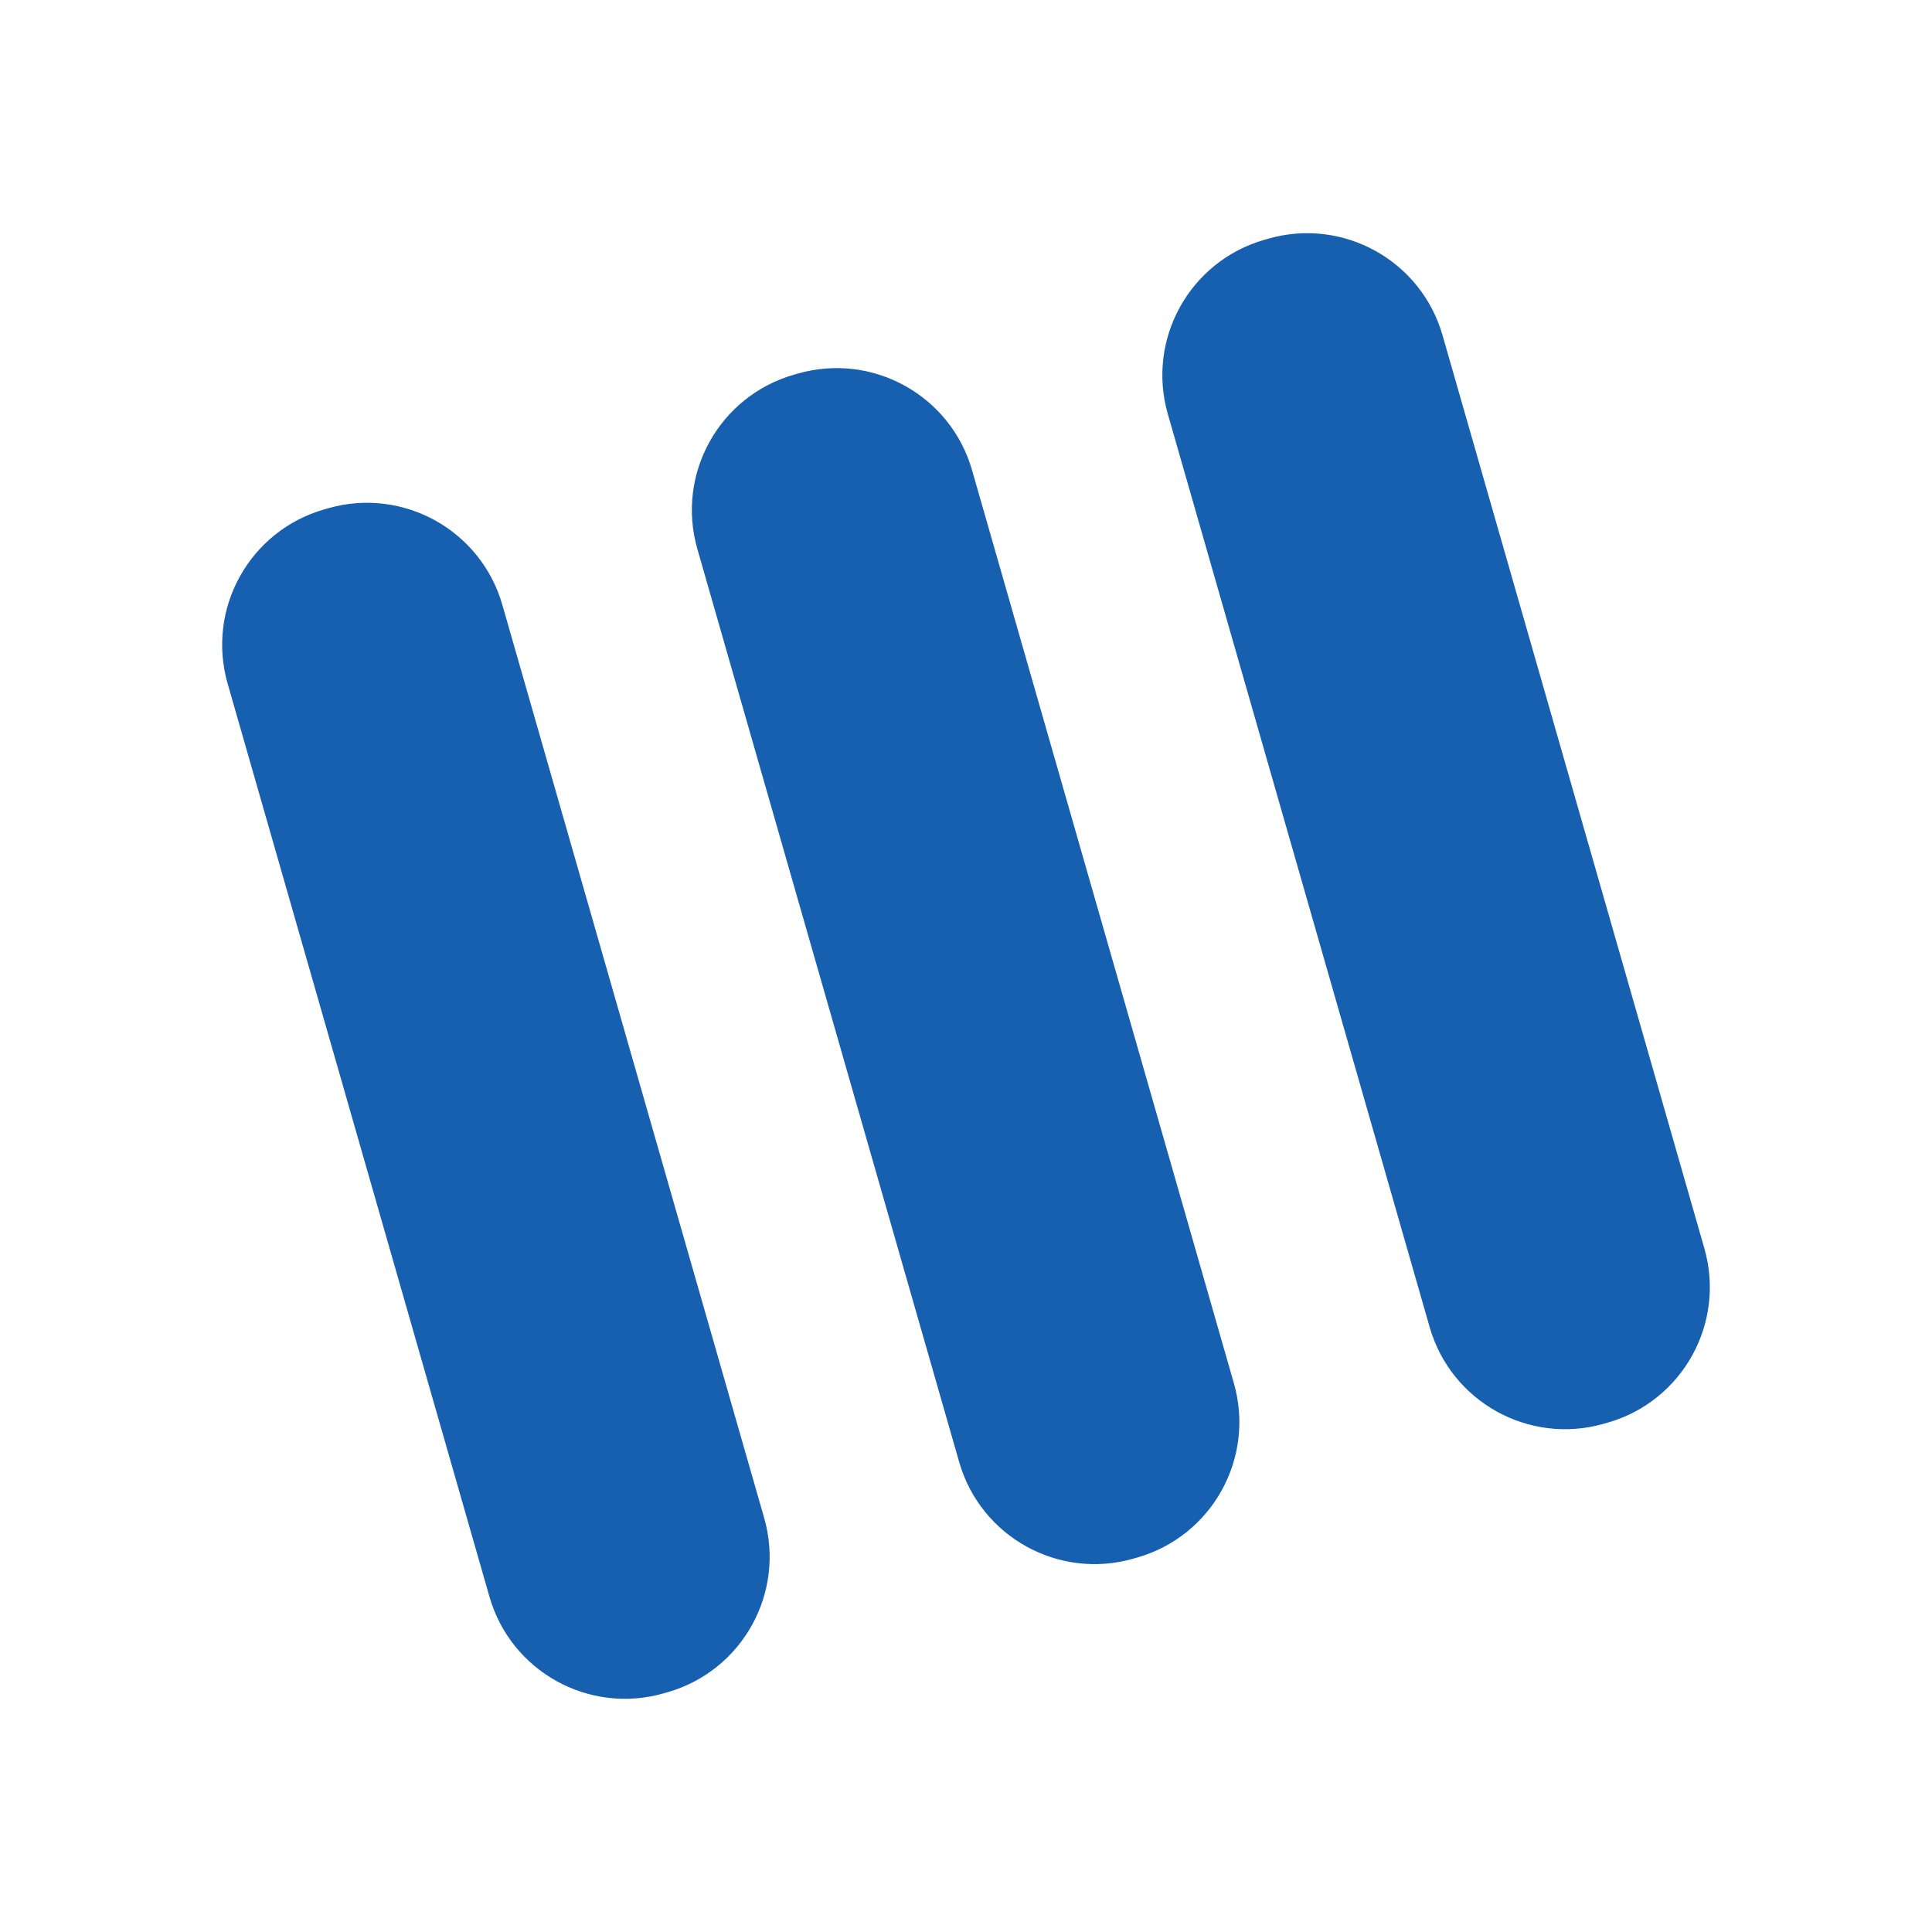
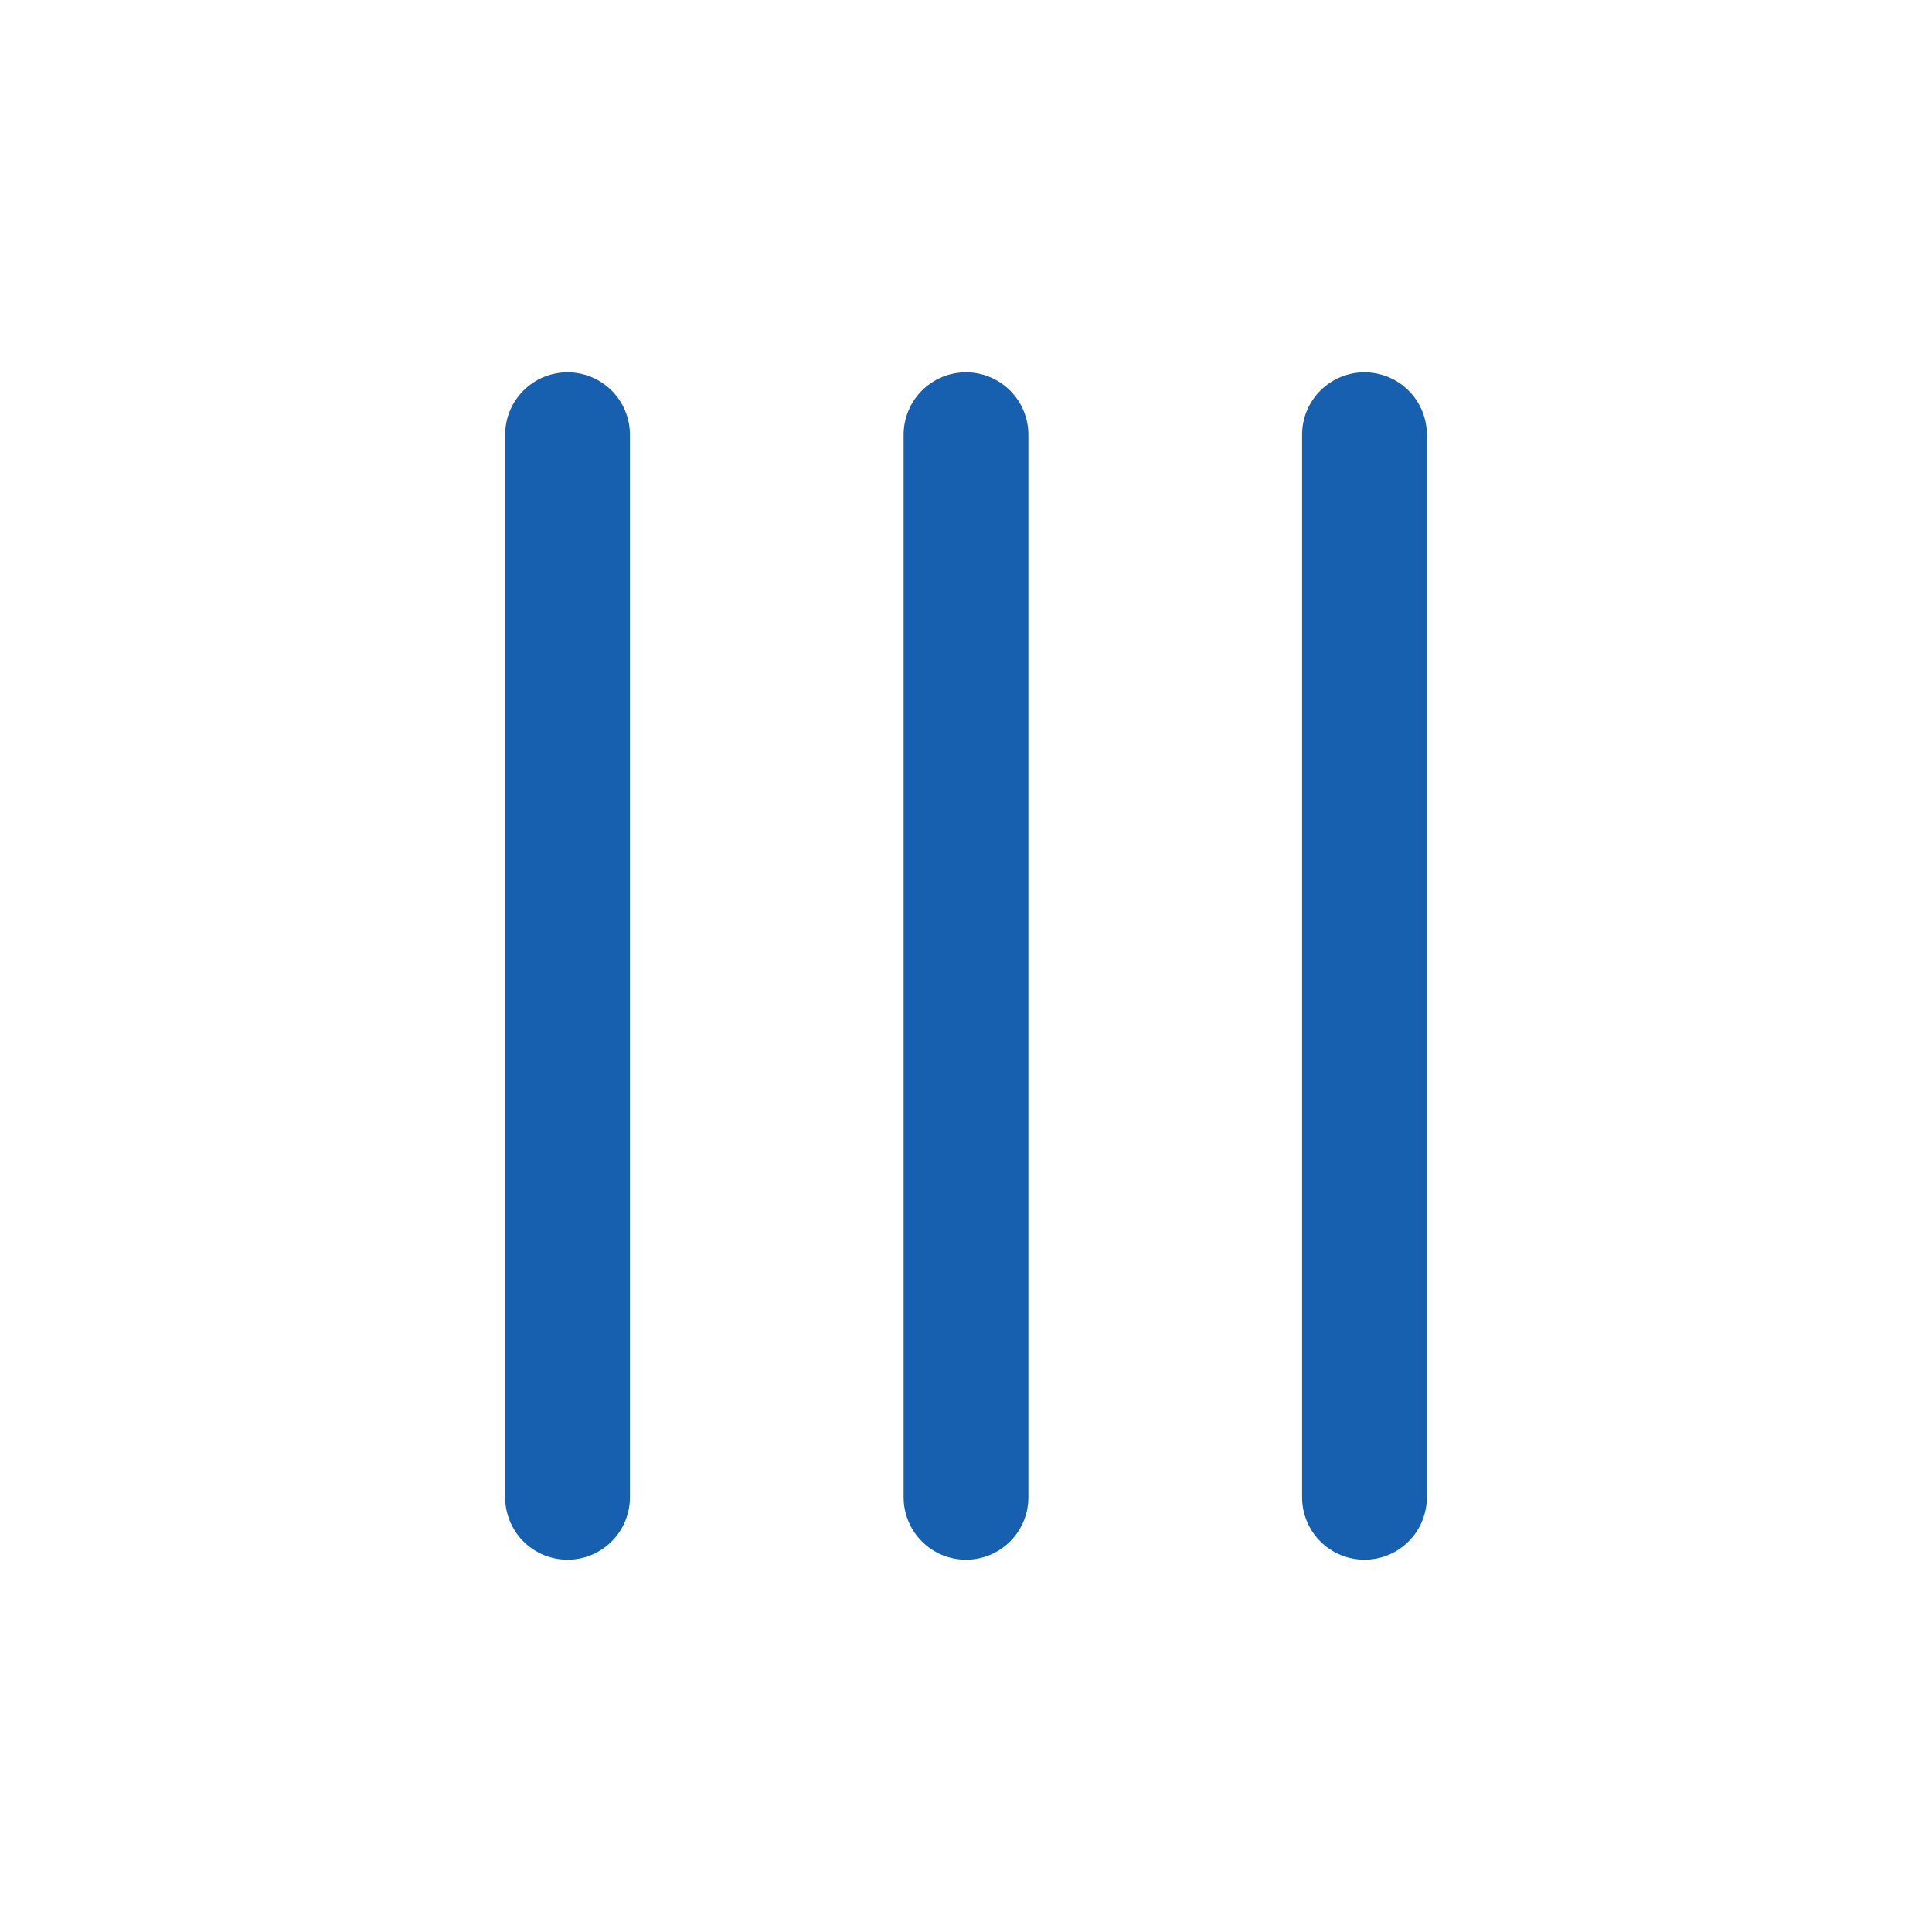
<svg xmlns="http://www.w3.org/2000/svg" width="24" height="24" viewBox="0 0 24 24" fill="none" aria-hidden="true" focusable="false">
-   <g fill="#1760af" transform="rotate(-16 12 12)">
-     <rect x="4.15" y="4.35" width="3.55" height="15.3" rx="1.75" />
-     <rect x="10.22" y="4.35" width="3.55" height="15.3" rx="1.75" />
-     <rect x="16.3" y="4.35" width="3.55" height="15.3" rx="1.75" />
+   <g fill="none" stroke="#1760af" stroke-width="1.55" stroke-linecap="round" stroke-linejoin="round">
+     <path d="M7.05 5.4v13.2" />
+     <path d="M12 5.4v13.2" />
+     <path d="M16.95 5.4v13.2" />
  </g>
</svg>
